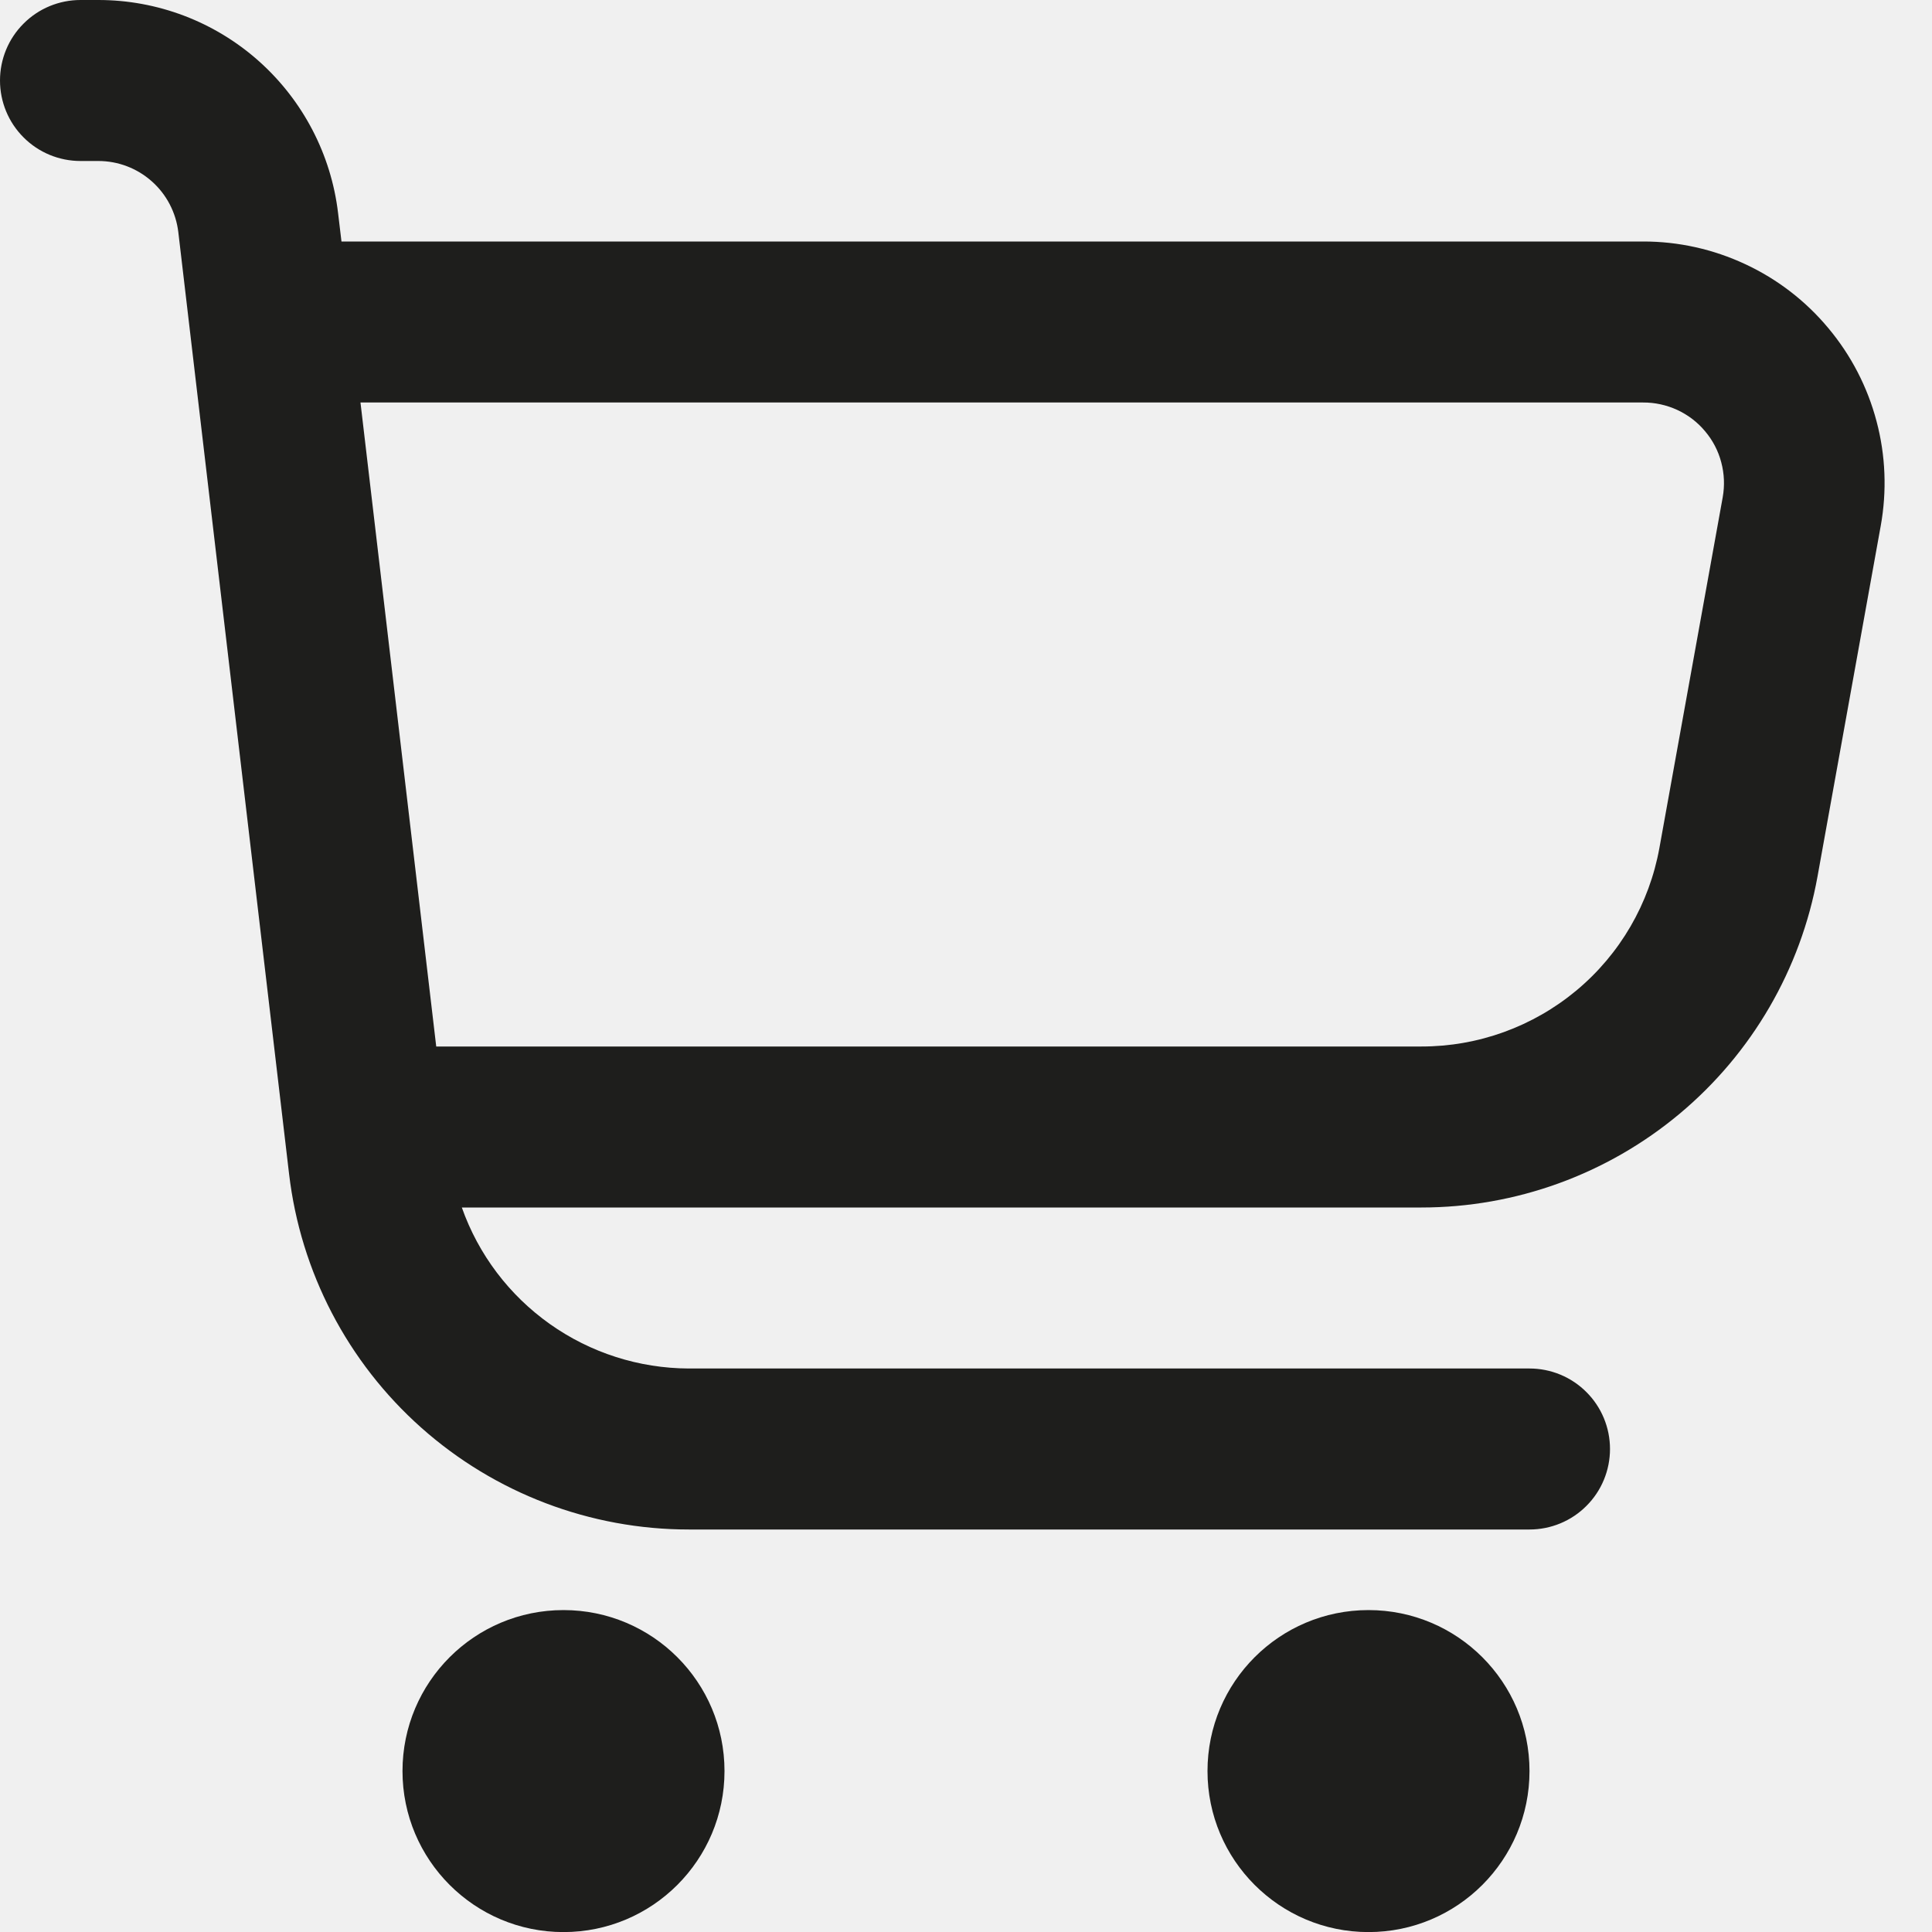
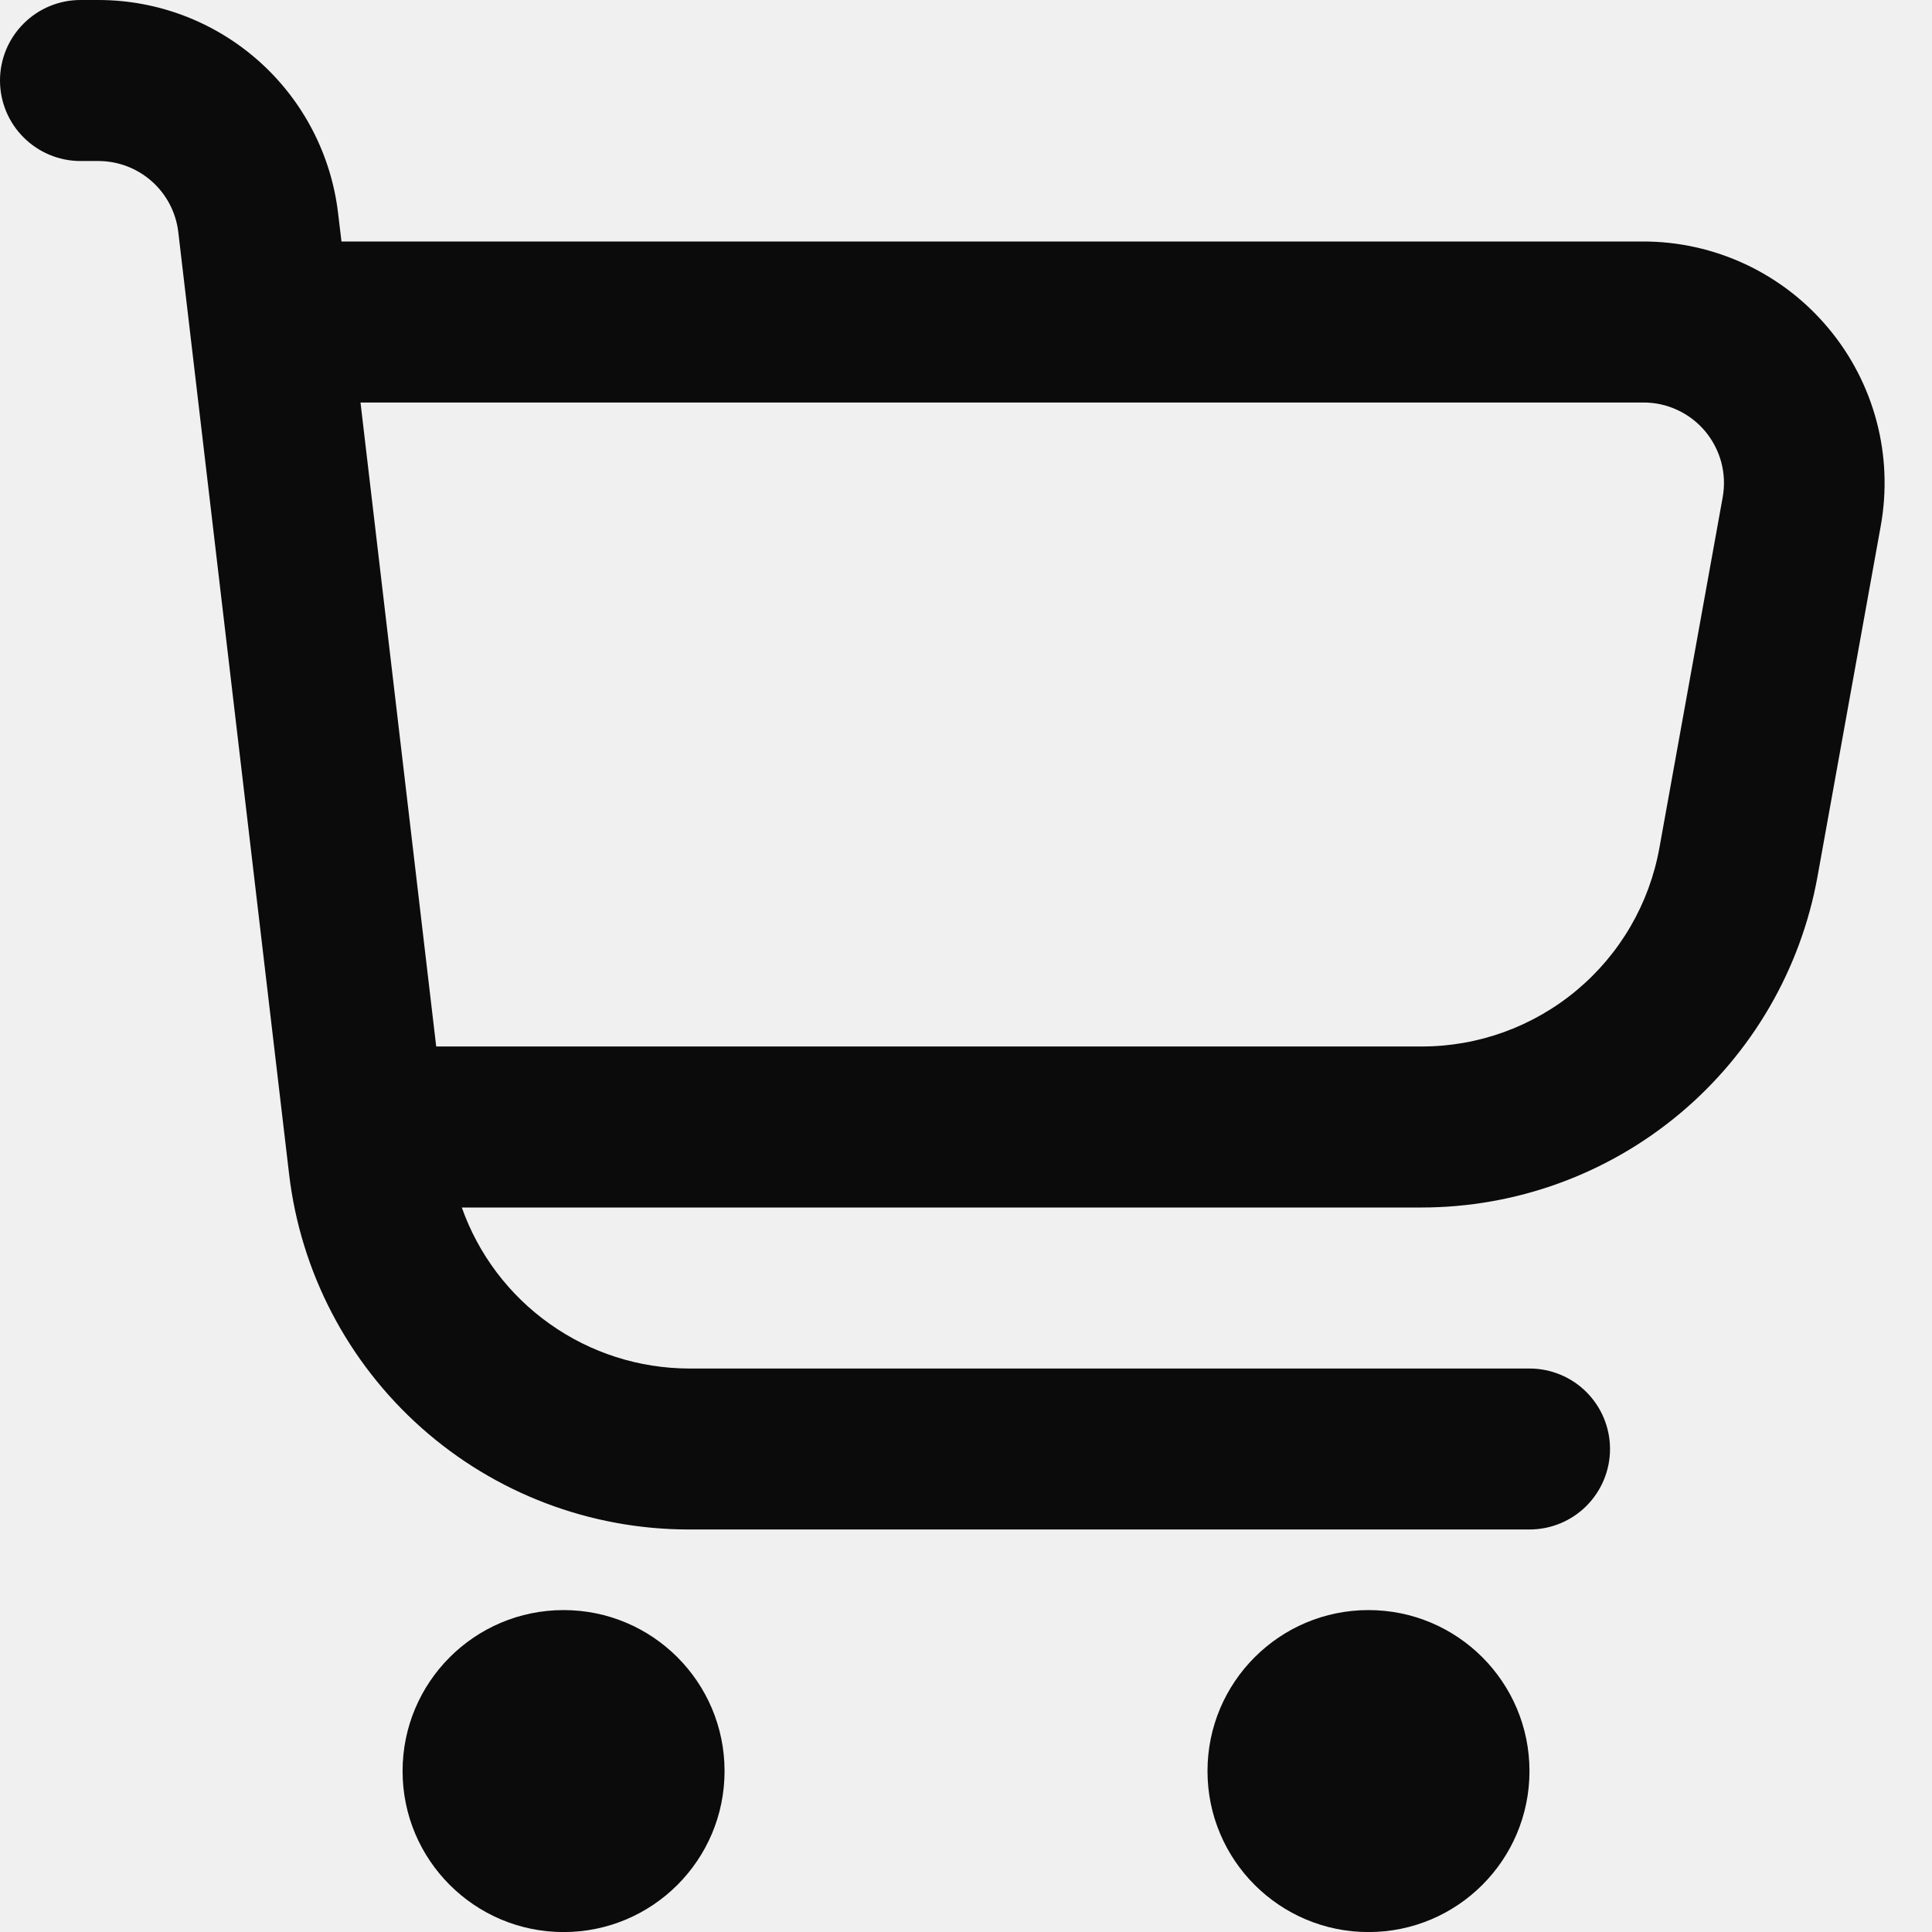
- <svg xmlns="http://www.w3.org/2000/svg" width="24" height="24" viewBox="0 0 24 24" fill="none">
-   <g clip-path="url(#clip0_1295_514)">
-     <path d="M22.713 4.077C22.432 3.739 22.08 3.468 21.681 3.282C21.284 3.096 20.849 2.999 20.41 3H4.242L4.2 2.649C4.114 1.919 3.763 1.247 3.214 0.758C2.666 0.27 1.957 0 1.222 0L1 0C0.735 0 0.48 0.105 0.293 0.293C0.105 0.48 0 0.735 0 1C0 1.265 0.105 1.52 0.293 1.707C0.48 1.895 0.735 2 1 2H1.222C1.467 2 1.703 2.09 1.886 2.253C2.069 2.415 2.186 2.64 2.215 2.883L3.591 14.583C3.734 15.8 4.318 16.922 5.234 17.736C6.149 18.55 7.332 19 8.557 19H19C19.265 19 19.52 18.895 19.707 18.707C19.895 18.52 20 18.265 20 18C20 17.735 19.895 17.48 19.707 17.293C19.52 17.105 19.265 17 19 17H8.557C7.938 16.998 7.335 16.805 6.83 16.447C6.325 16.089 5.943 15.584 5.737 15H17.657C18.829 15 19.964 14.588 20.864 13.836C21.763 13.085 22.37 12.041 22.578 10.887L23.363 6.533C23.441 6.101 23.424 5.657 23.311 5.233C23.199 4.808 22.995 4.414 22.713 4.077ZM21.4 6.178L20.614 10.532C20.489 11.225 20.125 11.852 19.584 12.303C19.043 12.754 18.361 13.001 17.657 13H5.419L4.478 5H20.41C20.557 4.999 20.702 5.031 20.835 5.092C20.969 5.154 21.087 5.244 21.181 5.357C21.276 5.469 21.345 5.601 21.382 5.743C21.42 5.885 21.426 6.033 21.4 6.178Z" fill="#1E1E1C" />
-     <path d="M7 24.001C8.105 24.001 9 23.105 9 22.001C9 20.896 8.105 20.001 7 20.001C5.895 20.001 5 20.896 5 22.001C5 23.105 5.895 24.001 7 24.001Z" fill="#1E1E1C" />
-     <path d="M17 24.001C18.105 24.001 19 23.105 19 22.001C19 20.896 18.105 20.001 17 20.001C15.895 20.001 15 20.896 15 22.001C15 23.105 15.895 24.001 17 24.001Z" fill="#1E1E1C" />
+ <svg xmlns="http://www.w3.org/2000/svg" width="32" height="32" viewBox="0 0 32 32" fill="none">
+   <g clip-path="url(#clip0_4040_3503)">
+     <path d="M30.284 5.436C29.909 4.986 29.439 4.624 28.909 4.376C28.378 4.128 27.799 3.999 27.213 4H5.656L5.6 3.532C5.485 2.559 5.018 1.662 4.286 1.011C3.554 0.36 2.609 0 1.629 0L1.333 0C0.98 0 0.641 0.14 0.391 0.391C0.14 0.641 0 0.98 0 1.333C0 1.687 0.14 2.026 0.391 2.276C0.641 2.526 0.98 2.667 1.333 2.667H1.629C1.956 2.667 2.271 2.787 2.515 3.004C2.759 3.221 2.915 3.52 2.953 3.844L4.788 19.444C4.978 21.066 5.758 22.562 6.979 23.648C8.199 24.734 9.776 25.333 11.409 25.333H25.333C25.687 25.333 26.026 25.193 26.276 24.943C26.526 24.693 26.667 24.354 26.667 24C26.667 23.646 26.526 23.307 26.276 23.057C26.026 22.807 25.687 22.667 25.333 22.667H11.409C10.584 22.664 9.78 22.407 9.107 21.929C8.433 21.452 7.924 20.778 7.649 20H23.543C25.106 20 26.619 19.451 27.818 18.449C29.018 17.446 29.827 16.054 30.104 14.516L31.151 8.711C31.255 8.135 31.232 7.543 31.082 6.977C30.932 6.411 30.66 5.885 30.284 5.436V5.436ZM28.533 8.237L27.485 14.043C27.319 14.967 26.833 15.803 26.112 16.404C25.391 17.006 24.482 17.335 23.543 17.333H7.225L5.971 6.667H27.213C27.409 6.665 27.603 6.707 27.781 6.79C27.959 6.872 28.116 6.992 28.242 7.142C28.368 7.292 28.459 7.468 28.51 7.657C28.56 7.847 28.568 8.045 28.533 8.237V8.237Z" fill="#0B0B0C" />
+     <path d="M9.335 32.001C10.807 32.001 12.001 30.807 12.001 29.335C12.001 27.862 10.807 26.668 9.335 26.668C7.862 26.668 6.668 27.862 6.668 29.335C6.668 30.807 7.862 32.001 9.335 32.001Z" fill="#0B0B0C" />
+     <path d="M22.667 32.001C24.139 32.001 25.333 30.807 25.333 29.335C25.333 27.862 24.139 26.668 22.667 26.668C21.194 26.668 20 27.862 20 29.335C20 30.807 21.194 32.001 22.667 32.001Z" fill="#0B0B0C" />
  </g>
  <defs>
-     <clipPath id="clip0_1295_514">
-       <rect width="24" height="24" fill="white" />
+     <clipPath id="clip0_4040_3503">
+       <rect width="32" height="32" fill="white" />
    </clipPath>
  </defs>
</svg>
